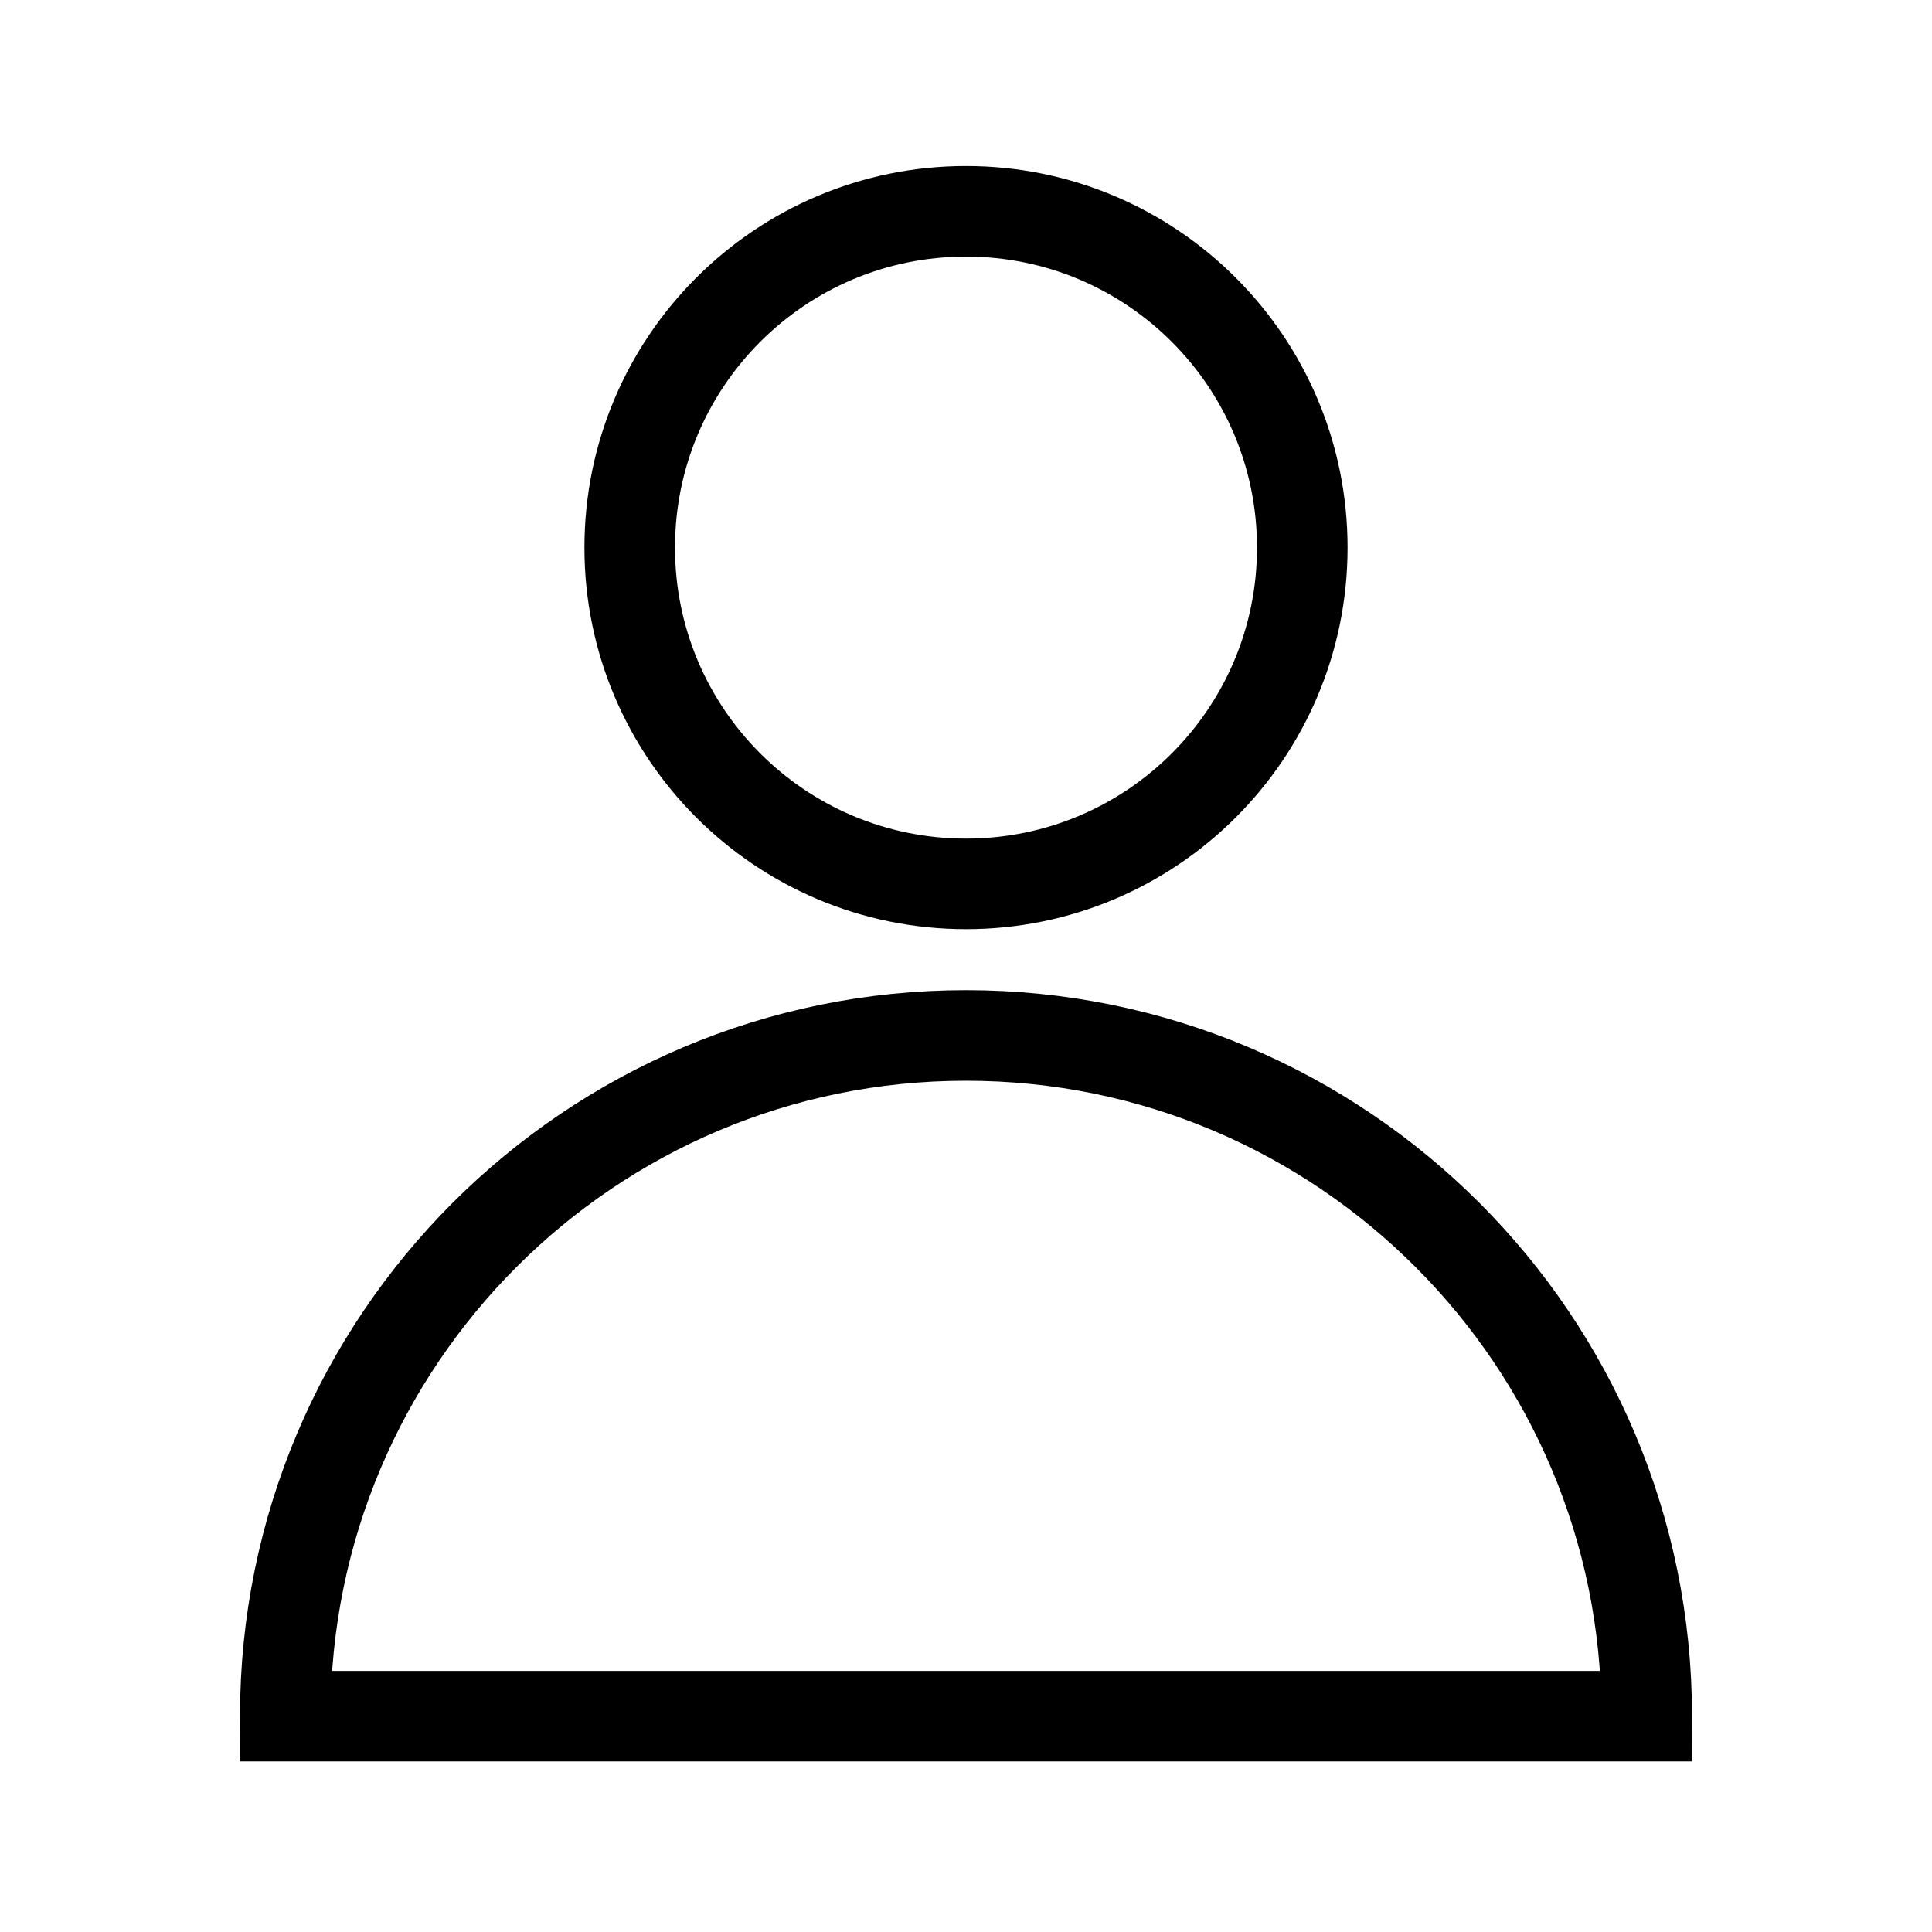
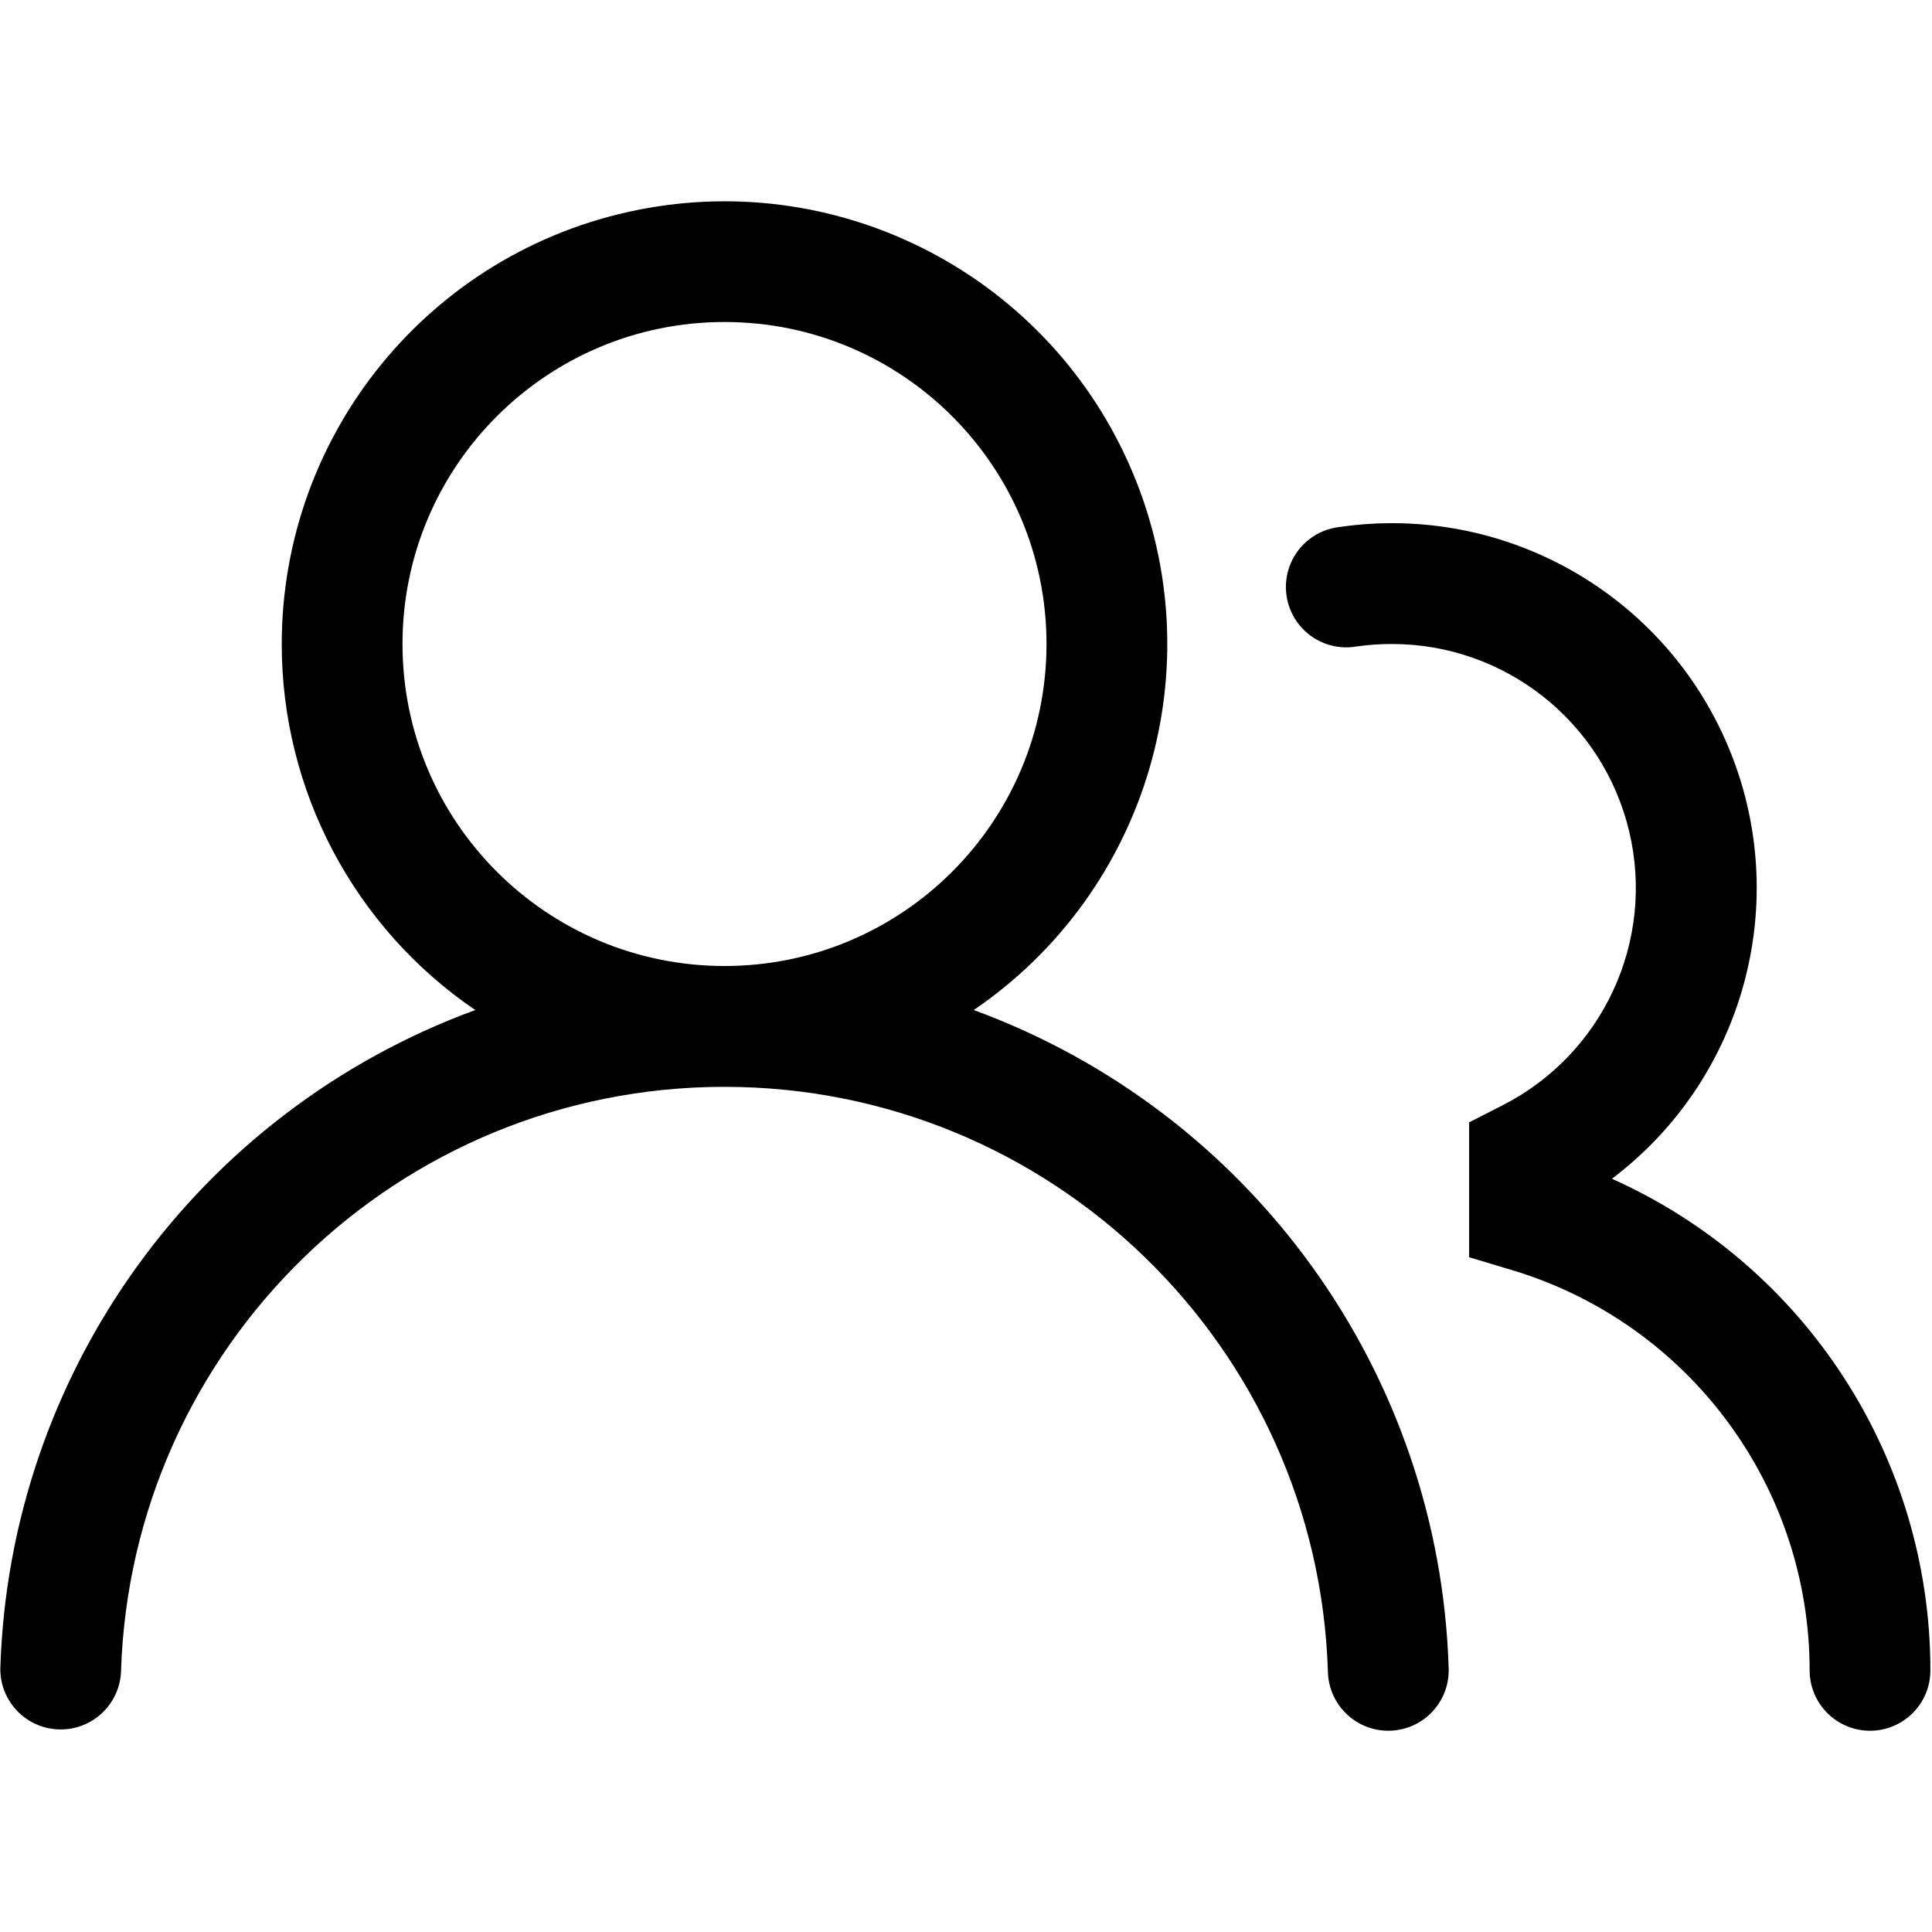
- <svg xmlns="http://www.w3.org/2000/svg" width="800px" height="800px" viewBox="0 0 64 64" stroke-width="3" stroke="#000000" fill="none">
-   <circle cx="32" cy="18.14" r="11.14" />
-   <path d="M54.55,56.85A22.55,22.55,0,0,0,32,34.3h0A22.55,22.55,0,0,0,9.45,56.85Z" />
+ <svg xmlns="http://www.w3.org/2000/svg" fill="#000000" width="800px" height="800px" viewBox="0 0 24 24">
+   <path fill-rule="evenodd" d="M3.5 8a5.5 5.5 0 118.596 4.547 9.005 9.005 0 015.9 8.18.75.75 0 01-1.5.045 7.5 7.5 0 00-14.993 0 .75.75 0 01-1.499-.044 9.005 9.005 0 015.9-8.181A5.494 5.494 0 013.5 8zM9 4a4 4 0 100 8 4 4 0 000-8z" />
+   <path d="M17.29 8c-.148 0-.292.01-.434.03a.75.75 0 11-.212-1.484 4.53 4.53 0 013.38 8.097 6.69 6.69 0 013.956 6.107.75.75 0 01-1.5 0 5.193 5.193 0 00-3.696-4.972l-.534-.16v-1.676l.41-.209A3.03 3.03 0 0017.29 8z" />
</svg>
